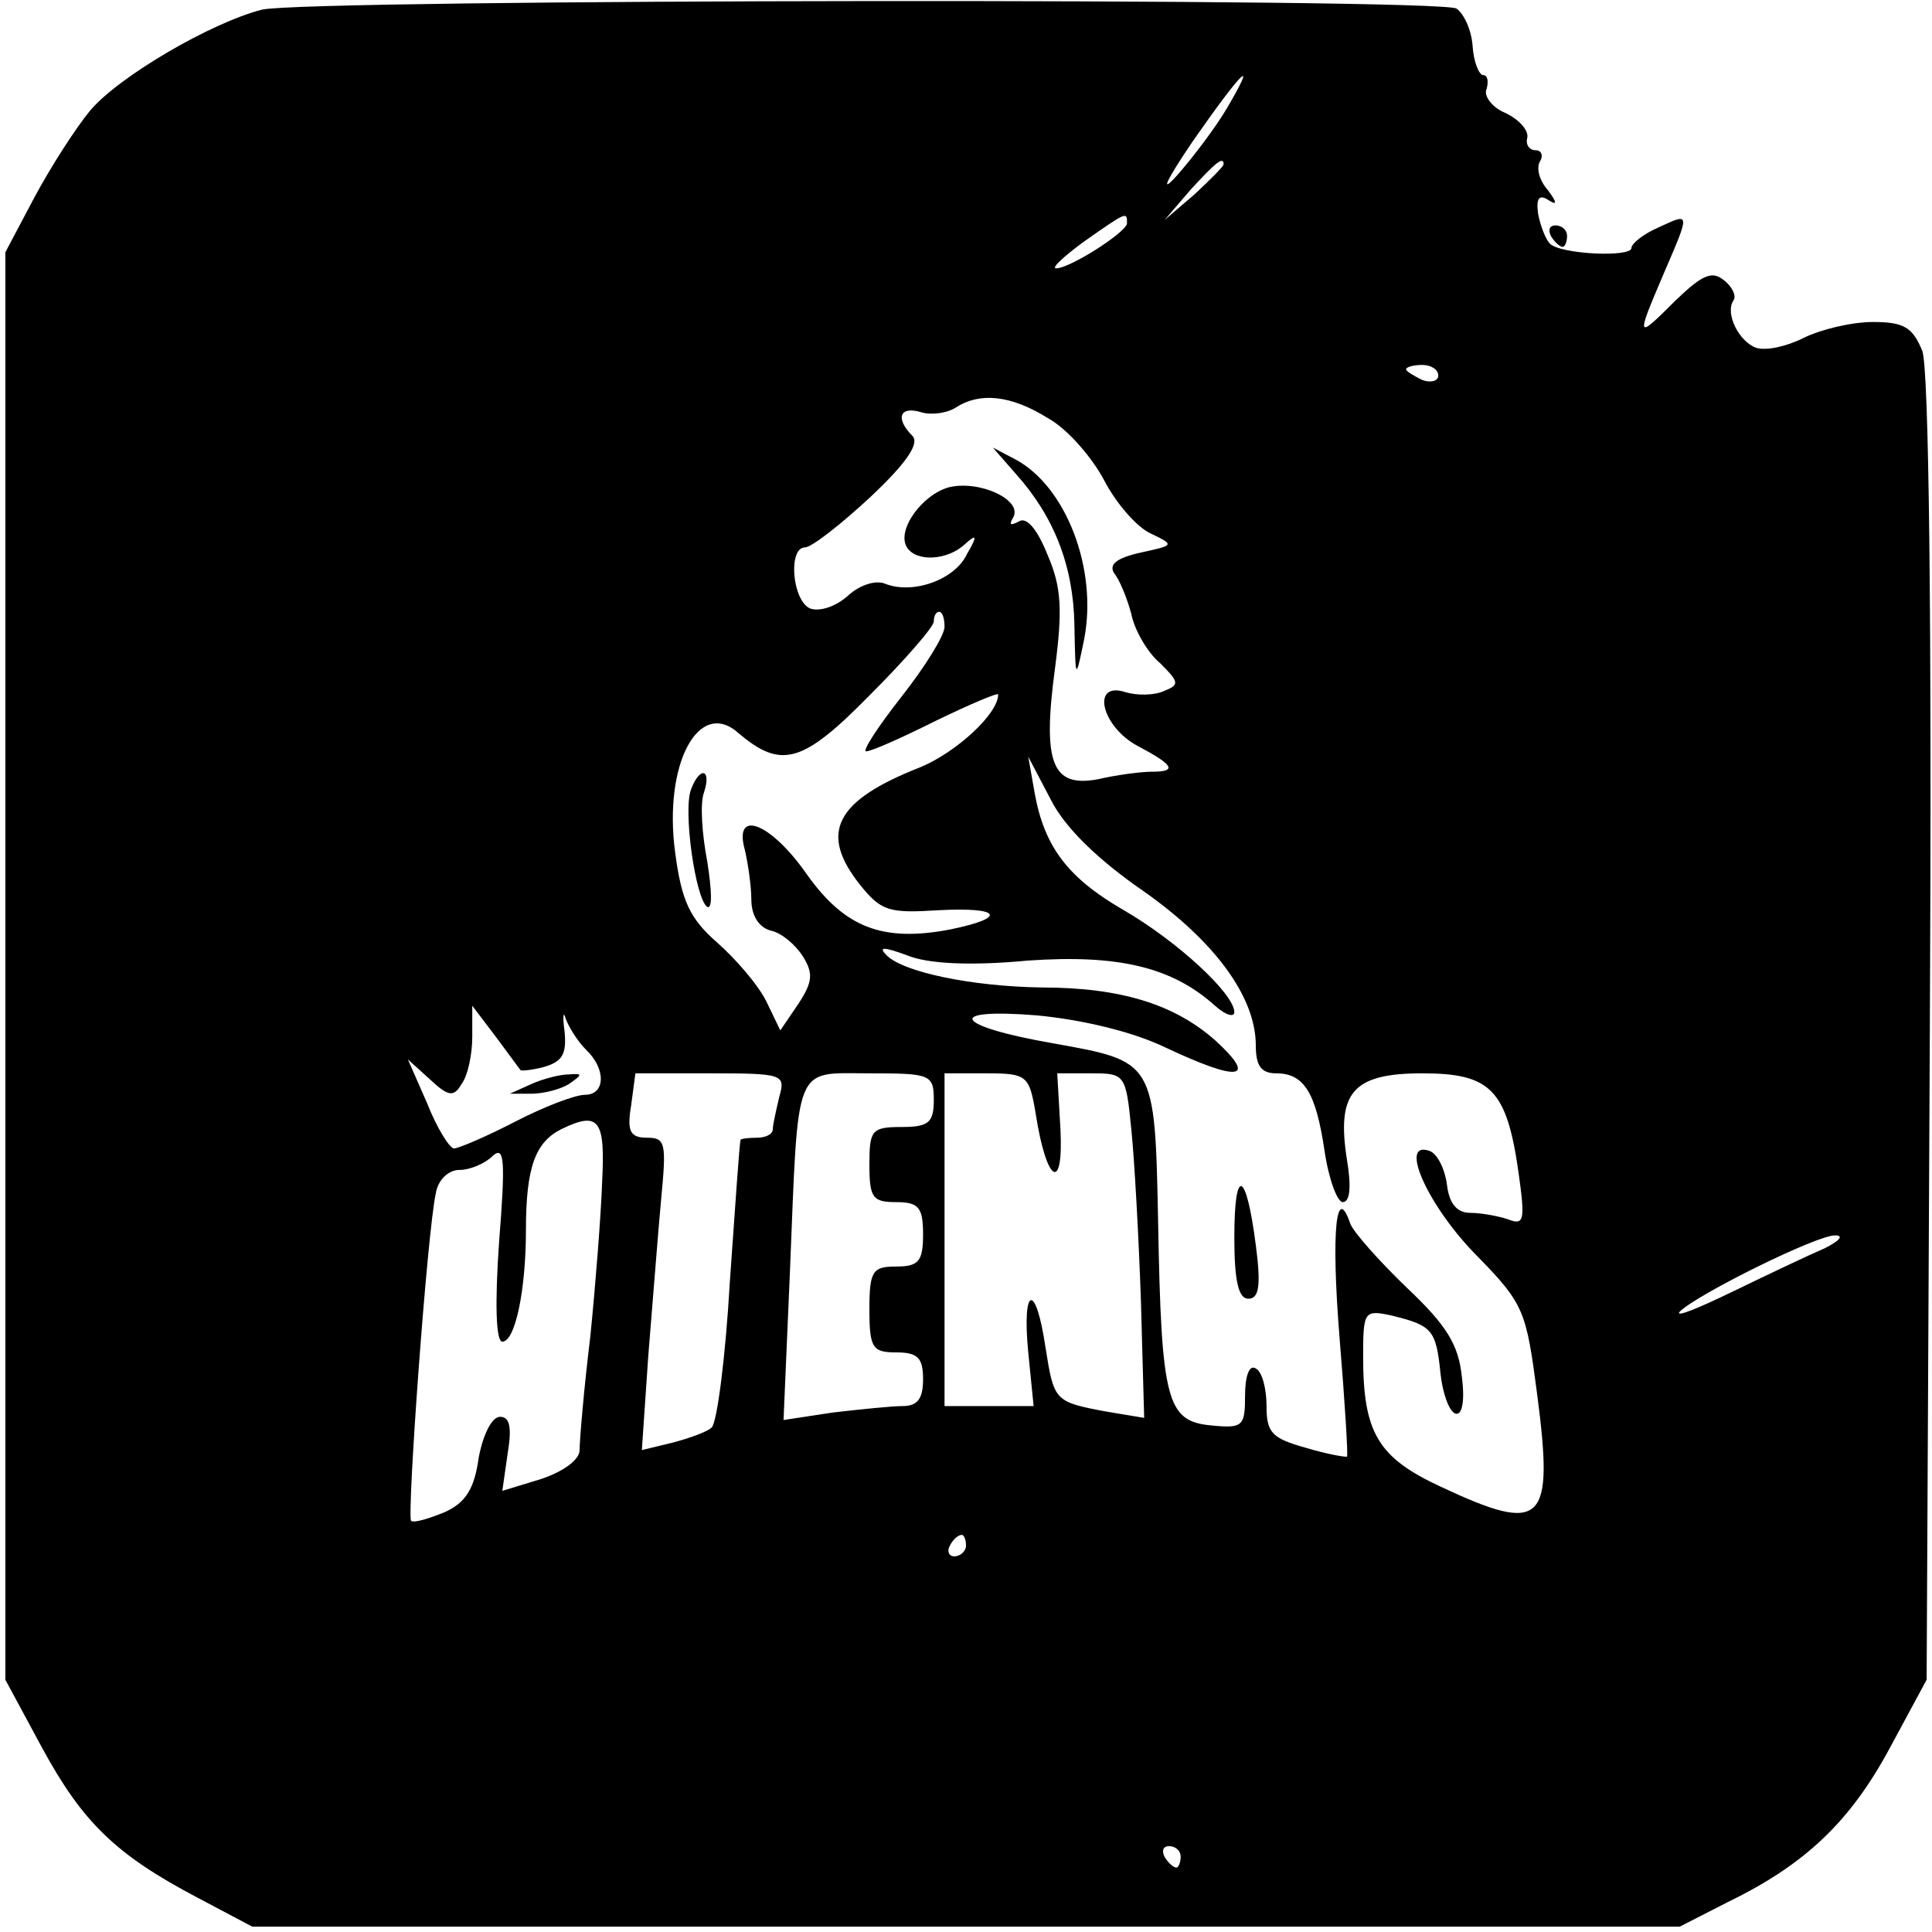
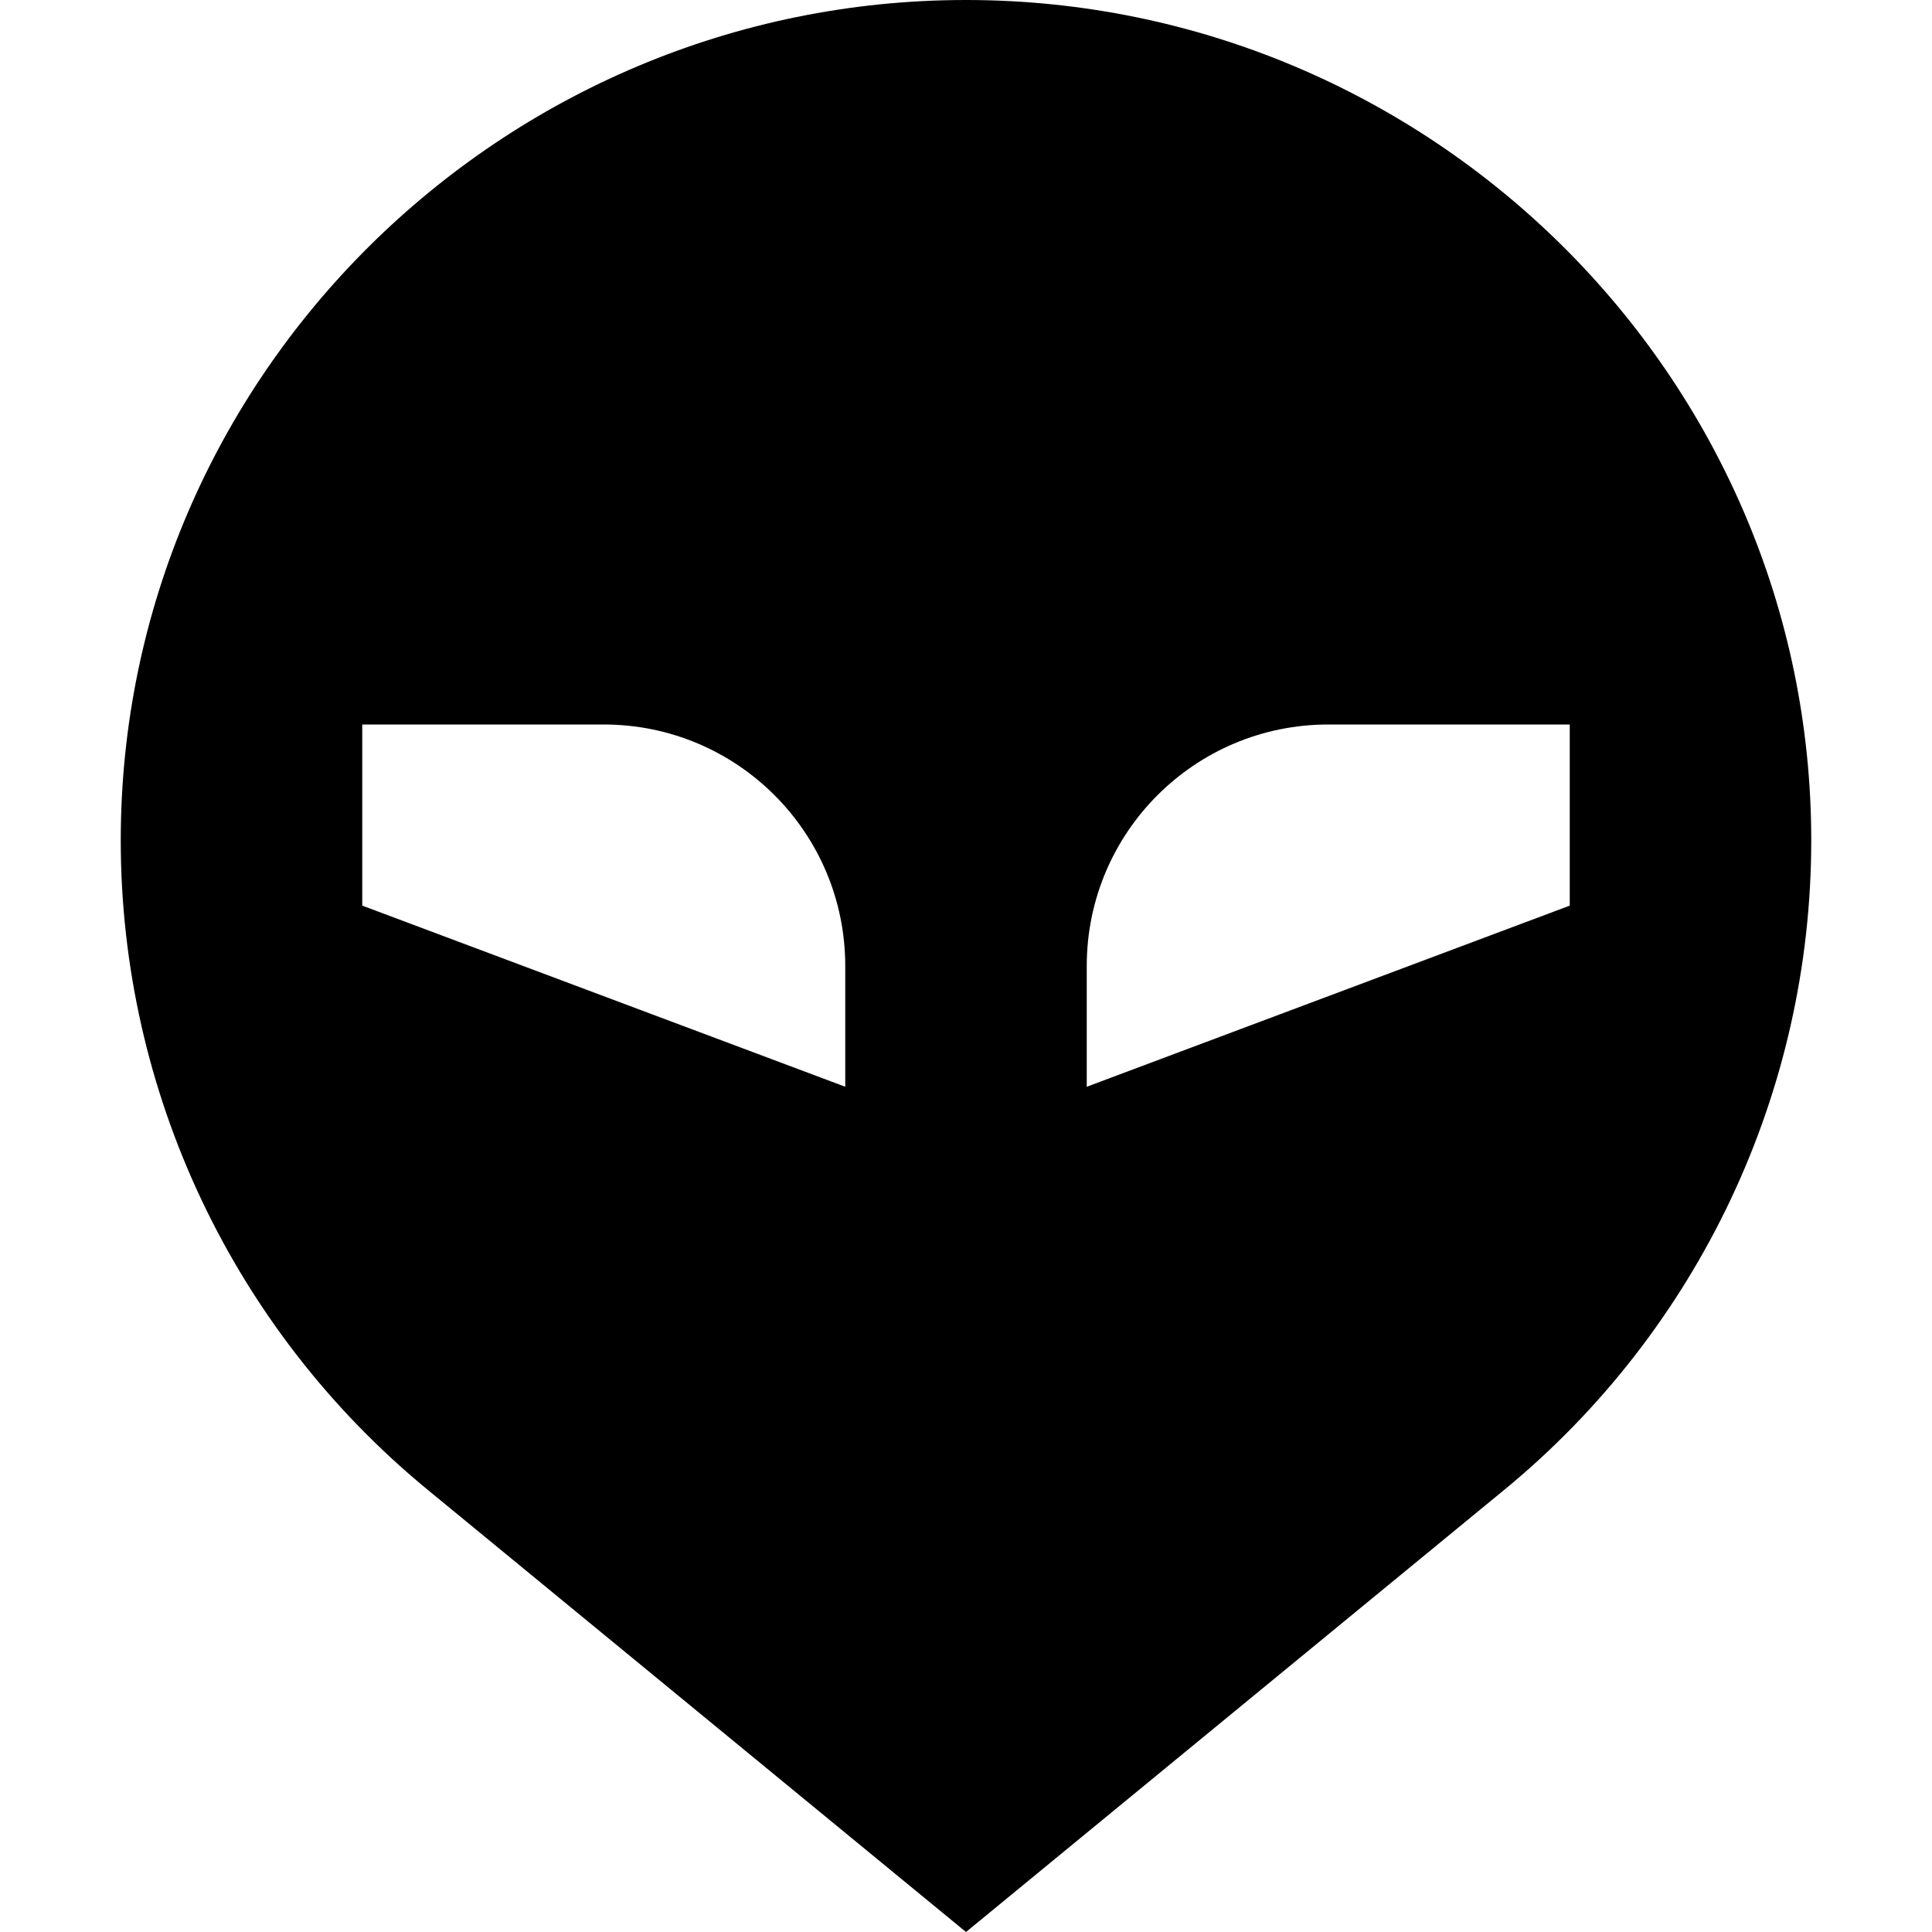
- <svg xmlns="http://www.w3.org/2000/svg" version="1.0" width="180pt" height="180pt" viewBox="0 0 180 180" preserveAspectRatio="xMidYMid meet">
-   <g transform="translate(0,180) scale(0.1,-0.1)" fill="#000000" stroke="none">
-     <path d="M244 1791 c-47 -12 -133 -62 -160 -94 -14 -17 -37 -53 -52 -81 l-27 -51 0 -665 0 -665 34 -63 c38 -70 69 -100 145 -140 l51 -27 665 0 665 0 45 23 c72 35 114 75 151 144 l34 63 3 606 c2 391 -1 615 -7 632 -9 22 -17 27 -46 27 -20 0 -49 -7 -65 -15 -16 -8 -35 -12 -44 -9 -16 6 -29 32 -21 44 3 4 -1 13 -9 19 -11 9 -20 5 -45 -19 -37 -37 -37 -36 -11 25 25 58 25 57 -5 43 -14 -6 -25 -15 -25 -19 0 -9 -66 -6 -76 4 -4 4 -9 17 -11 28 -2 14 1 18 9 13 9 -6 9 -3 0 9 -8 9 -11 21 -7 27 3 5 1 10 -4 10 -6 0 -10 5 -8 12 1 7 -8 17 -21 23 -12 5 -20 16 -17 22 2 7 1 13 -3 13 -4 0 -9 12 -10 27 -1 15 -8 30 -15 35 -15 10 -1071 9 -1113 -1z m899 -92 c-10 -17 -31 -45 -46 -62 -17 -19 -11 -6 14 31 46 66 62 82 32 31z m-3 -52 c0 -2 -12 -14 -27 -28 l-28 -24 24 28 c23 25 31 32 31 24z m-90 -55 c0 -8 -53 -42 -66 -42 -5 0 7 11 26 25 40 28 40 28 40 17z m290 -142 c0 -5 -7 -7 -15 -4 -8 4 -15 8 -15 10 0 2 7 4 15 4 8 0 15 -4 15 -10z m-363 -40 c18 -10 41 -37 52 -58 11 -21 30 -43 43 -49 23 -11 22 -11 -10 -18 -22 -5 -29 -11 -24 -19 5 -6 12 -23 16 -38 3 -15 15 -36 27 -46 18 -18 18 -20 3 -26 -9 -4 -25 -4 -35 -1 -33 11 -23 -32 11 -50 34 -18 37 -24 13 -24 -10 0 -33 -3 -50 -7 -43 -8 -52 15 -40 104 7 54 6 75 -7 105 -10 25 -20 36 -27 31 -8 -4 -9 -3 -5 4 9 16 -31 35 -60 28 -25 -7 -49 -40 -39 -56 9 -14 38 -12 54 3 11 10 12 8 2 -9 -11 -24 -50 -38 -76 -28 -9 4 -24 -1 -35 -11 -11 -10 -26 -15 -35 -12 -17 7 -21 57 -5 57 6 0 33 21 61 47 34 32 46 50 39 57 -16 16 -12 28 8 22 9 -3 24 -1 32 4 23 15 52 12 87 -10z m-97 -194 c0 -8 -18 -37 -40 -65 -22 -28 -37 -51 -33 -51 5 0 34 13 66 29 31 15 57 26 57 24 0 -18 -39 -54 -73 -68 -79 -31 -94 -61 -56 -109 20 -25 27 -27 74 -24 58 3 64 -7 10 -18 -63 -12 -98 2 -133 51 -34 49 -69 62 -58 23 3 -13 6 -34 6 -46 0 -15 7 -26 18 -29 10 -2 23 -13 30 -24 10 -16 9 -24 -4 -44 l-17 -25 -13 27 c-8 16 -29 40 -46 55 -25 22 -33 38 -39 84 -11 82 22 144 59 111 40 -34 60 -28 122 35 33 33 60 64 60 69 0 5 2 9 5 9 3 0 5 -6 5 -14z m185 -246 c67 -47 105 -99 105 -144 0 -19 5 -26 19 -26 26 0 37 -18 45 -72 4 -27 12 -48 17 -48 7 0 8 15 4 39 -10 63 5 81 70 81 64 0 79 -15 90 -94 6 -43 5 -48 -10 -42 -9 3 -25 6 -35 6 -13 0 -20 9 -22 27 -2 14 -9 29 -17 31 -28 9 0 -53 46 -99 43 -44 45 -51 55 -127 16 -122 6 -132 -90 -87 -58 27 -72 50 -72 121 0 43 1 44 28 38 36 -9 40 -13 44 -53 2 -19 8 -36 14 -38 6 -2 9 11 6 34 -3 30 -14 48 -51 83 -26 25 -50 52 -53 60 -13 38 -18 -6 -10 -106 5 -60 8 -110 7 -111 0 -1 -18 2 -38 8 -32 9 -37 14 -37 39 0 16 -4 32 -10 35 -6 4 -10 -7 -10 -25 0 -29 -2 -31 -32 -28 -41 4 -46 23 -49 189 -3 151 -3 150 -98 167 -92 16 -102 33 -15 26 42 -4 89 -15 120 -30 68 -32 86 -30 47 6 -38 34 -88 50 -163 50 -64 1 -128 14 -144 30 -8 8 -3 8 19 0 19 -8 59 -10 112 -5 85 6 135 -6 175 -42 10 -9 18 -11 18 -6 0 17 -53 66 -103 95 -52 30 -74 59 -83 109 l-6 34 21 -40 c13 -26 44 -56 86 -85z m-519 -148 c19 -18 18 -42 -1 -42 -9 0 -38 -11 -65 -25 -27 -14 -53 -25 -57 -25 -4 0 -16 19 -25 42 l-18 41 21 -19 c17 -16 22 -16 29 -4 6 8 10 28 10 44 l0 29 22 -29 c12 -16 22 -30 23 -31 0 -1 11 0 22 3 17 5 21 12 19 33 -2 14 -1 20 1 12 3 -8 11 -21 19 -29z m180 -44 c-3 -13 -6 -26 -6 -30 0 -5 -7 -8 -15 -8 -8 0 -15 -1 -15 -2 -1 -2 -5 -61 -10 -132 -4 -70 -12 -132 -17 -136 -4 -4 -21 -10 -36 -14 l-29 -7 6 88 c4 48 9 114 12 146 5 52 4 57 -13 57 -16 0 -19 6 -15 30 l4 30 70 0 c68 0 70 -1 64 -22z m144 -3 c0 -21 -5 -25 -30 -25 -28 0 -30 -3 -30 -35 0 -31 3 -35 25 -35 21 0 25 -5 25 -30 0 -25 -4 -30 -25 -30 -22 0 -25 -4 -25 -40 0 -36 3 -40 25 -40 20 0 25 -5 25 -25 0 -18 -5 -25 -19 -25 -10 0 -39 -3 -65 -6 l-46 -7 6 139 c8 196 3 184 74 184 57 0 60 -1 60 -25z m95 -13 c10 -64 26 -74 23 -14 l-3 52 32 0 c31 0 32 -1 37 -52 3 -29 7 -102 9 -161 l3 -108 -36 6 c-48 9 -48 10 -56 60 -9 61 -22 57 -16 -5 l5 -50 -42 0 -41 0 0 155 0 155 39 0 c38 0 40 -2 46 -38z m-404 -63 c-1 -30 -6 -94 -11 -144 -6 -49 -10 -97 -10 -106 0 -9 -15 -20 -36 -27 l-36 -11 5 35 c4 24 2 34 -7 34 -8 0 -16 -17 -20 -38 -4 -29 -12 -42 -32 -51 -15 -6 -28 -10 -31 -8 -4 5 15 269 23 305 2 13 12 22 22 22 10 0 24 6 31 13 11 10 12 -4 6 -80 -4 -57 -3 -93 3 -93 12 0 22 48 22 104 0 59 9 82 33 94 35 17 41 9 38 -49z m1139 -62 c-14 -6 -52 -24 -85 -40 -33 -16 -55 -25 -50 -19 16 16 129 72 145 71 8 0 4 -5 -10 -12z m-800 -277 c0 -5 -5 -10 -11 -10 -5 0 -7 5 -4 10 3 6 8 10 11 10 2 0 4 -4 4 -10z m200 -290 c0 -5 -2 -10 -4 -10 -3 0 -8 5 -11 10 -3 6 -1 10 4 10 6 0 11 -4 11 -10z" />
-     <path d="M946 1359 c36 -40 54 -86 55 -141 1 -52 1 -53 9 -14 13 66 -17 143 -64 168 l-21 11 21 -24z" />
-     <path d="M644 1065 c-8 -19 4 -103 15 -110 5 -2 4 16 0 42 -5 26 -7 55 -3 65 7 22 -4 24 -12 3z" />
-     <path d="M1150 647 c0 -41 4 -57 13 -57 10 0 12 12 7 50 -9 70 -20 74 -20 7z" />
-     <path d="M495 790 l-20 -9 20 0 c11 0 27 4 35 9 13 9 13 10 0 9 -8 0 -24 -4 -35 -9z" />
-     <path d="M1445 1580 c3 -5 8 -10 11 -10 2 0 4 5 4 10 0 6 -5 10 -11 10 -5 0 -7 -4 -4 -10z" />
-   </g>
+ <svg xmlns="http://www.w3.org/2000/svg" width="800px" height="800px" viewBox="0 0 16 16" fill="none">
+   <path fill-rule="evenodd" clip-rule="evenodd" d="M8 16L3.542 12.338C1.933 11.016 1 9.043 1 6.96C1 3.116 4.156 0 8 0C11.844 0 15 3.116 15 6.96C15 9.043 14.067 11.016 12.458 12.338L8 16ZM3 6H5C6.105 6 7 6.895 7 8V9L3 7.5V6ZM11 6C9.895 6 9 6.895 9 8V9L13 7.5V6H11Z" fill="#000000" />
</svg>
